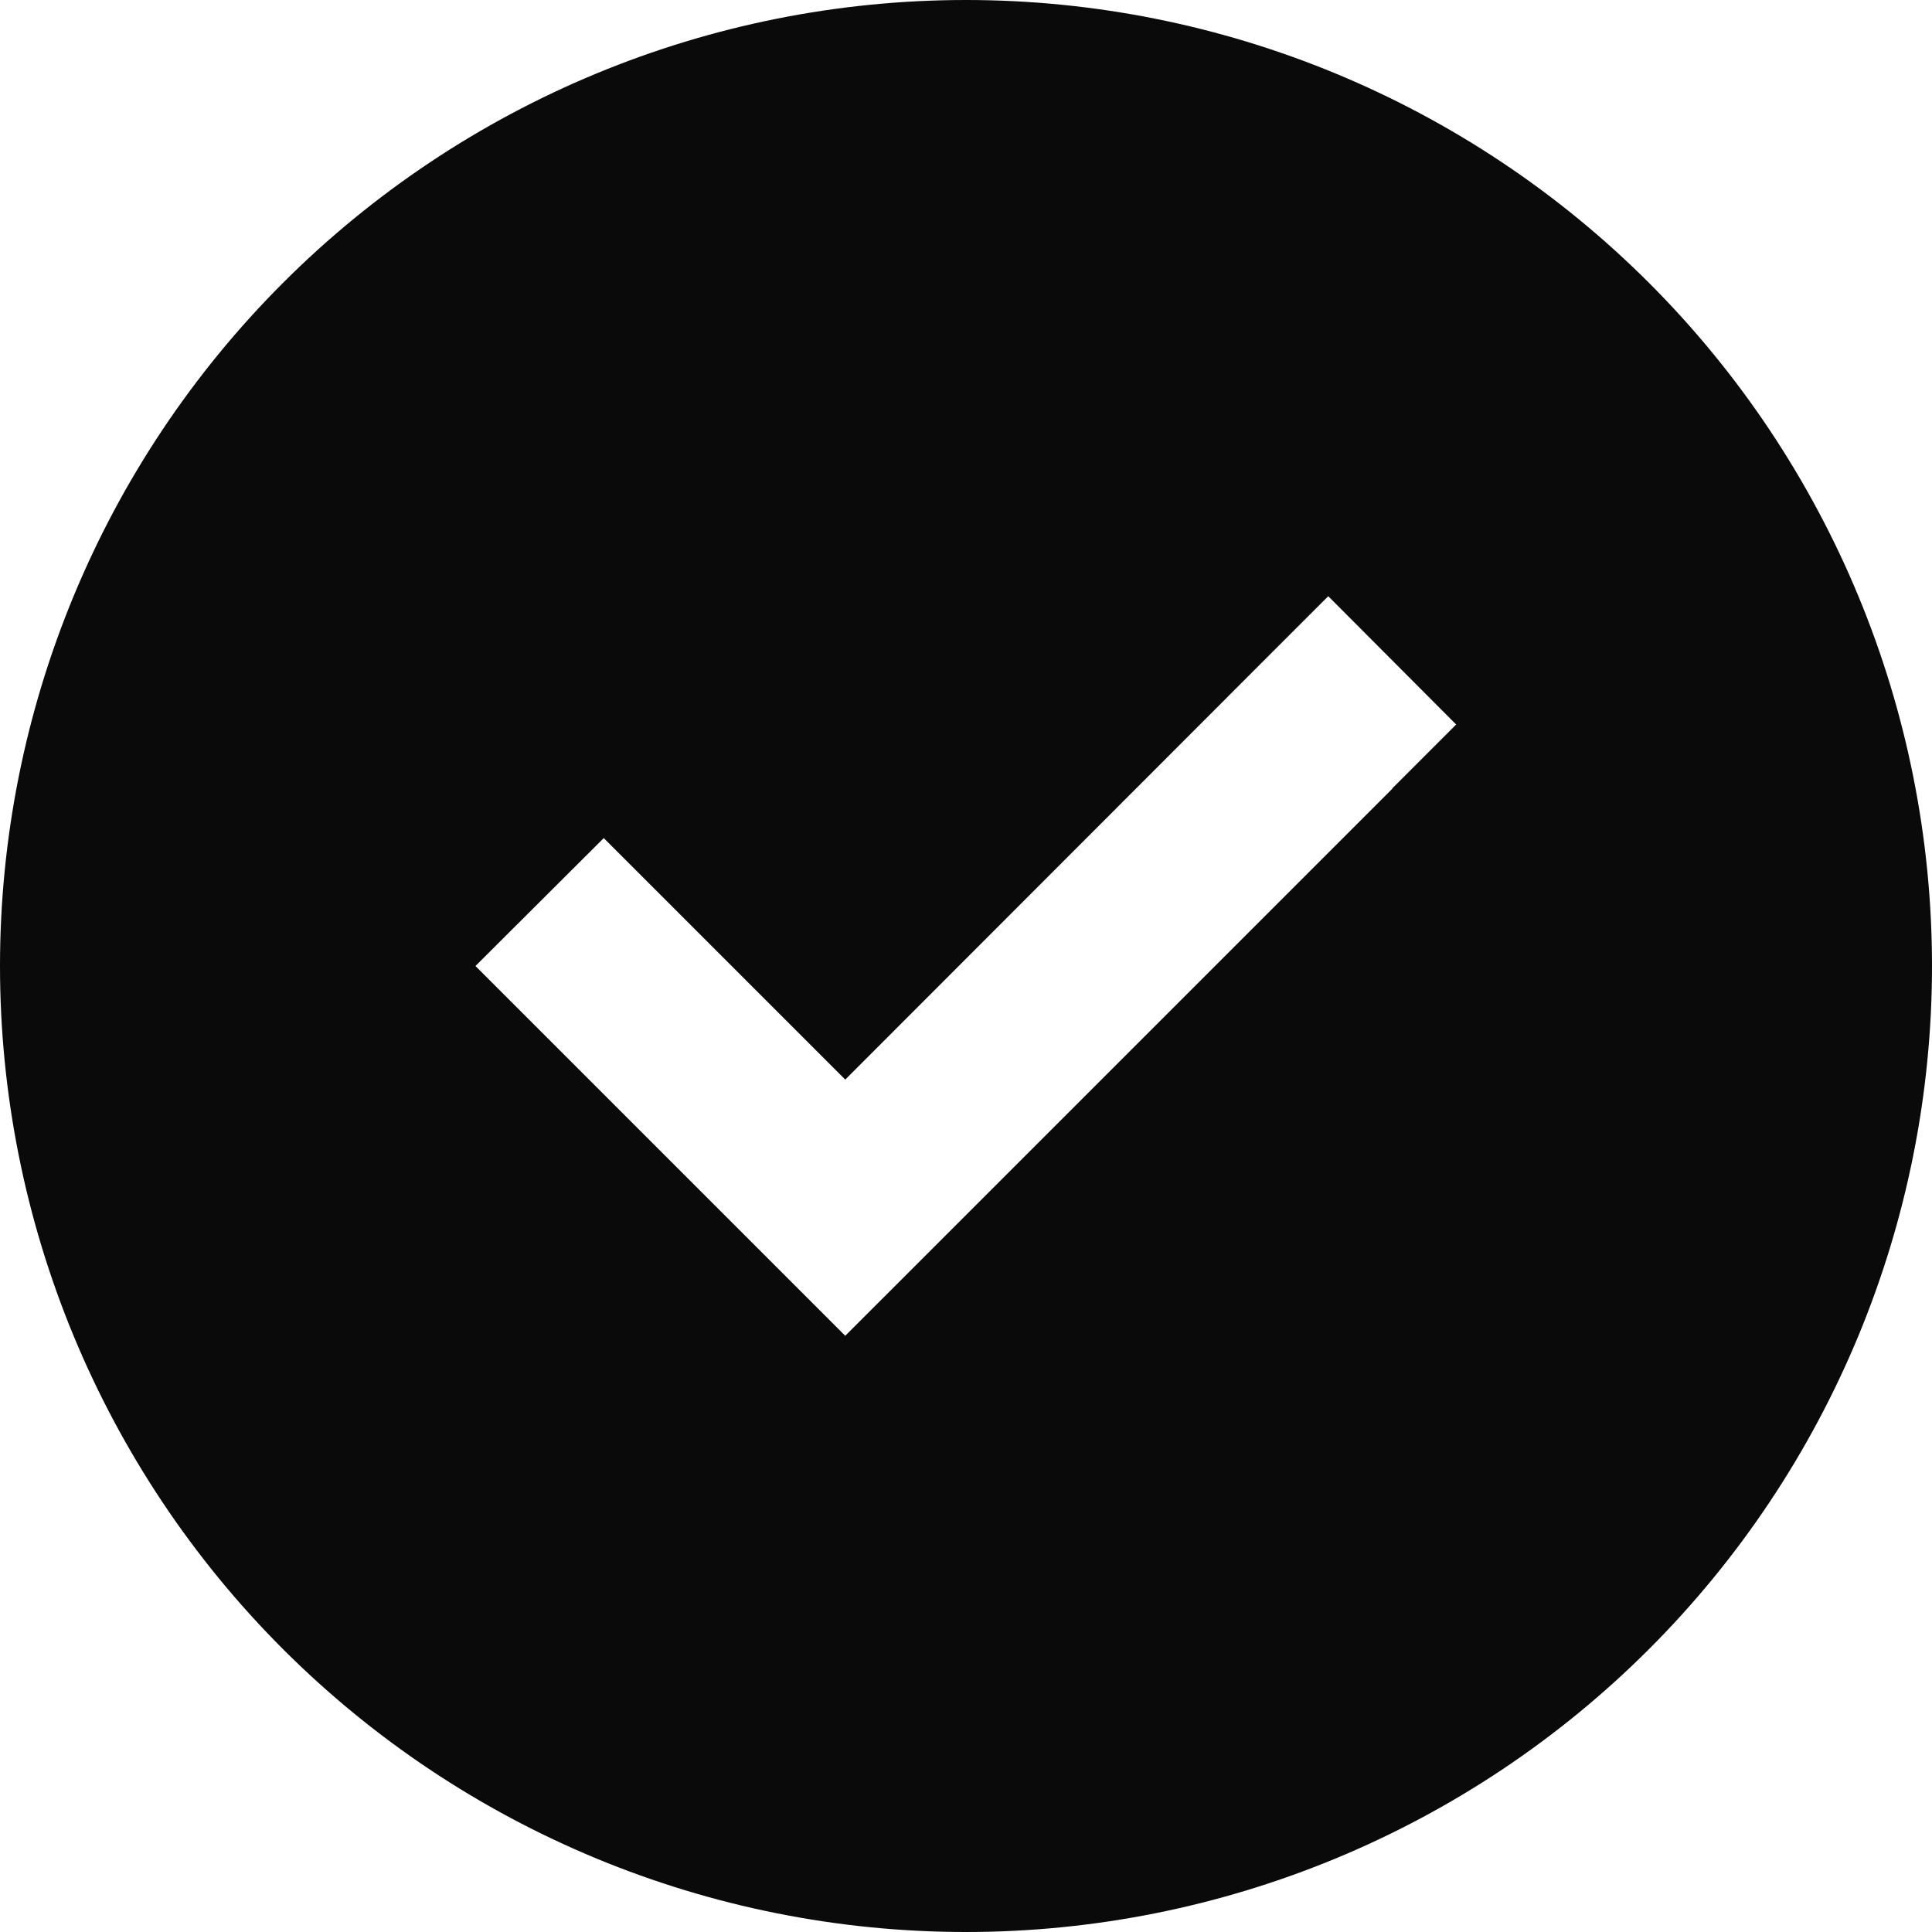
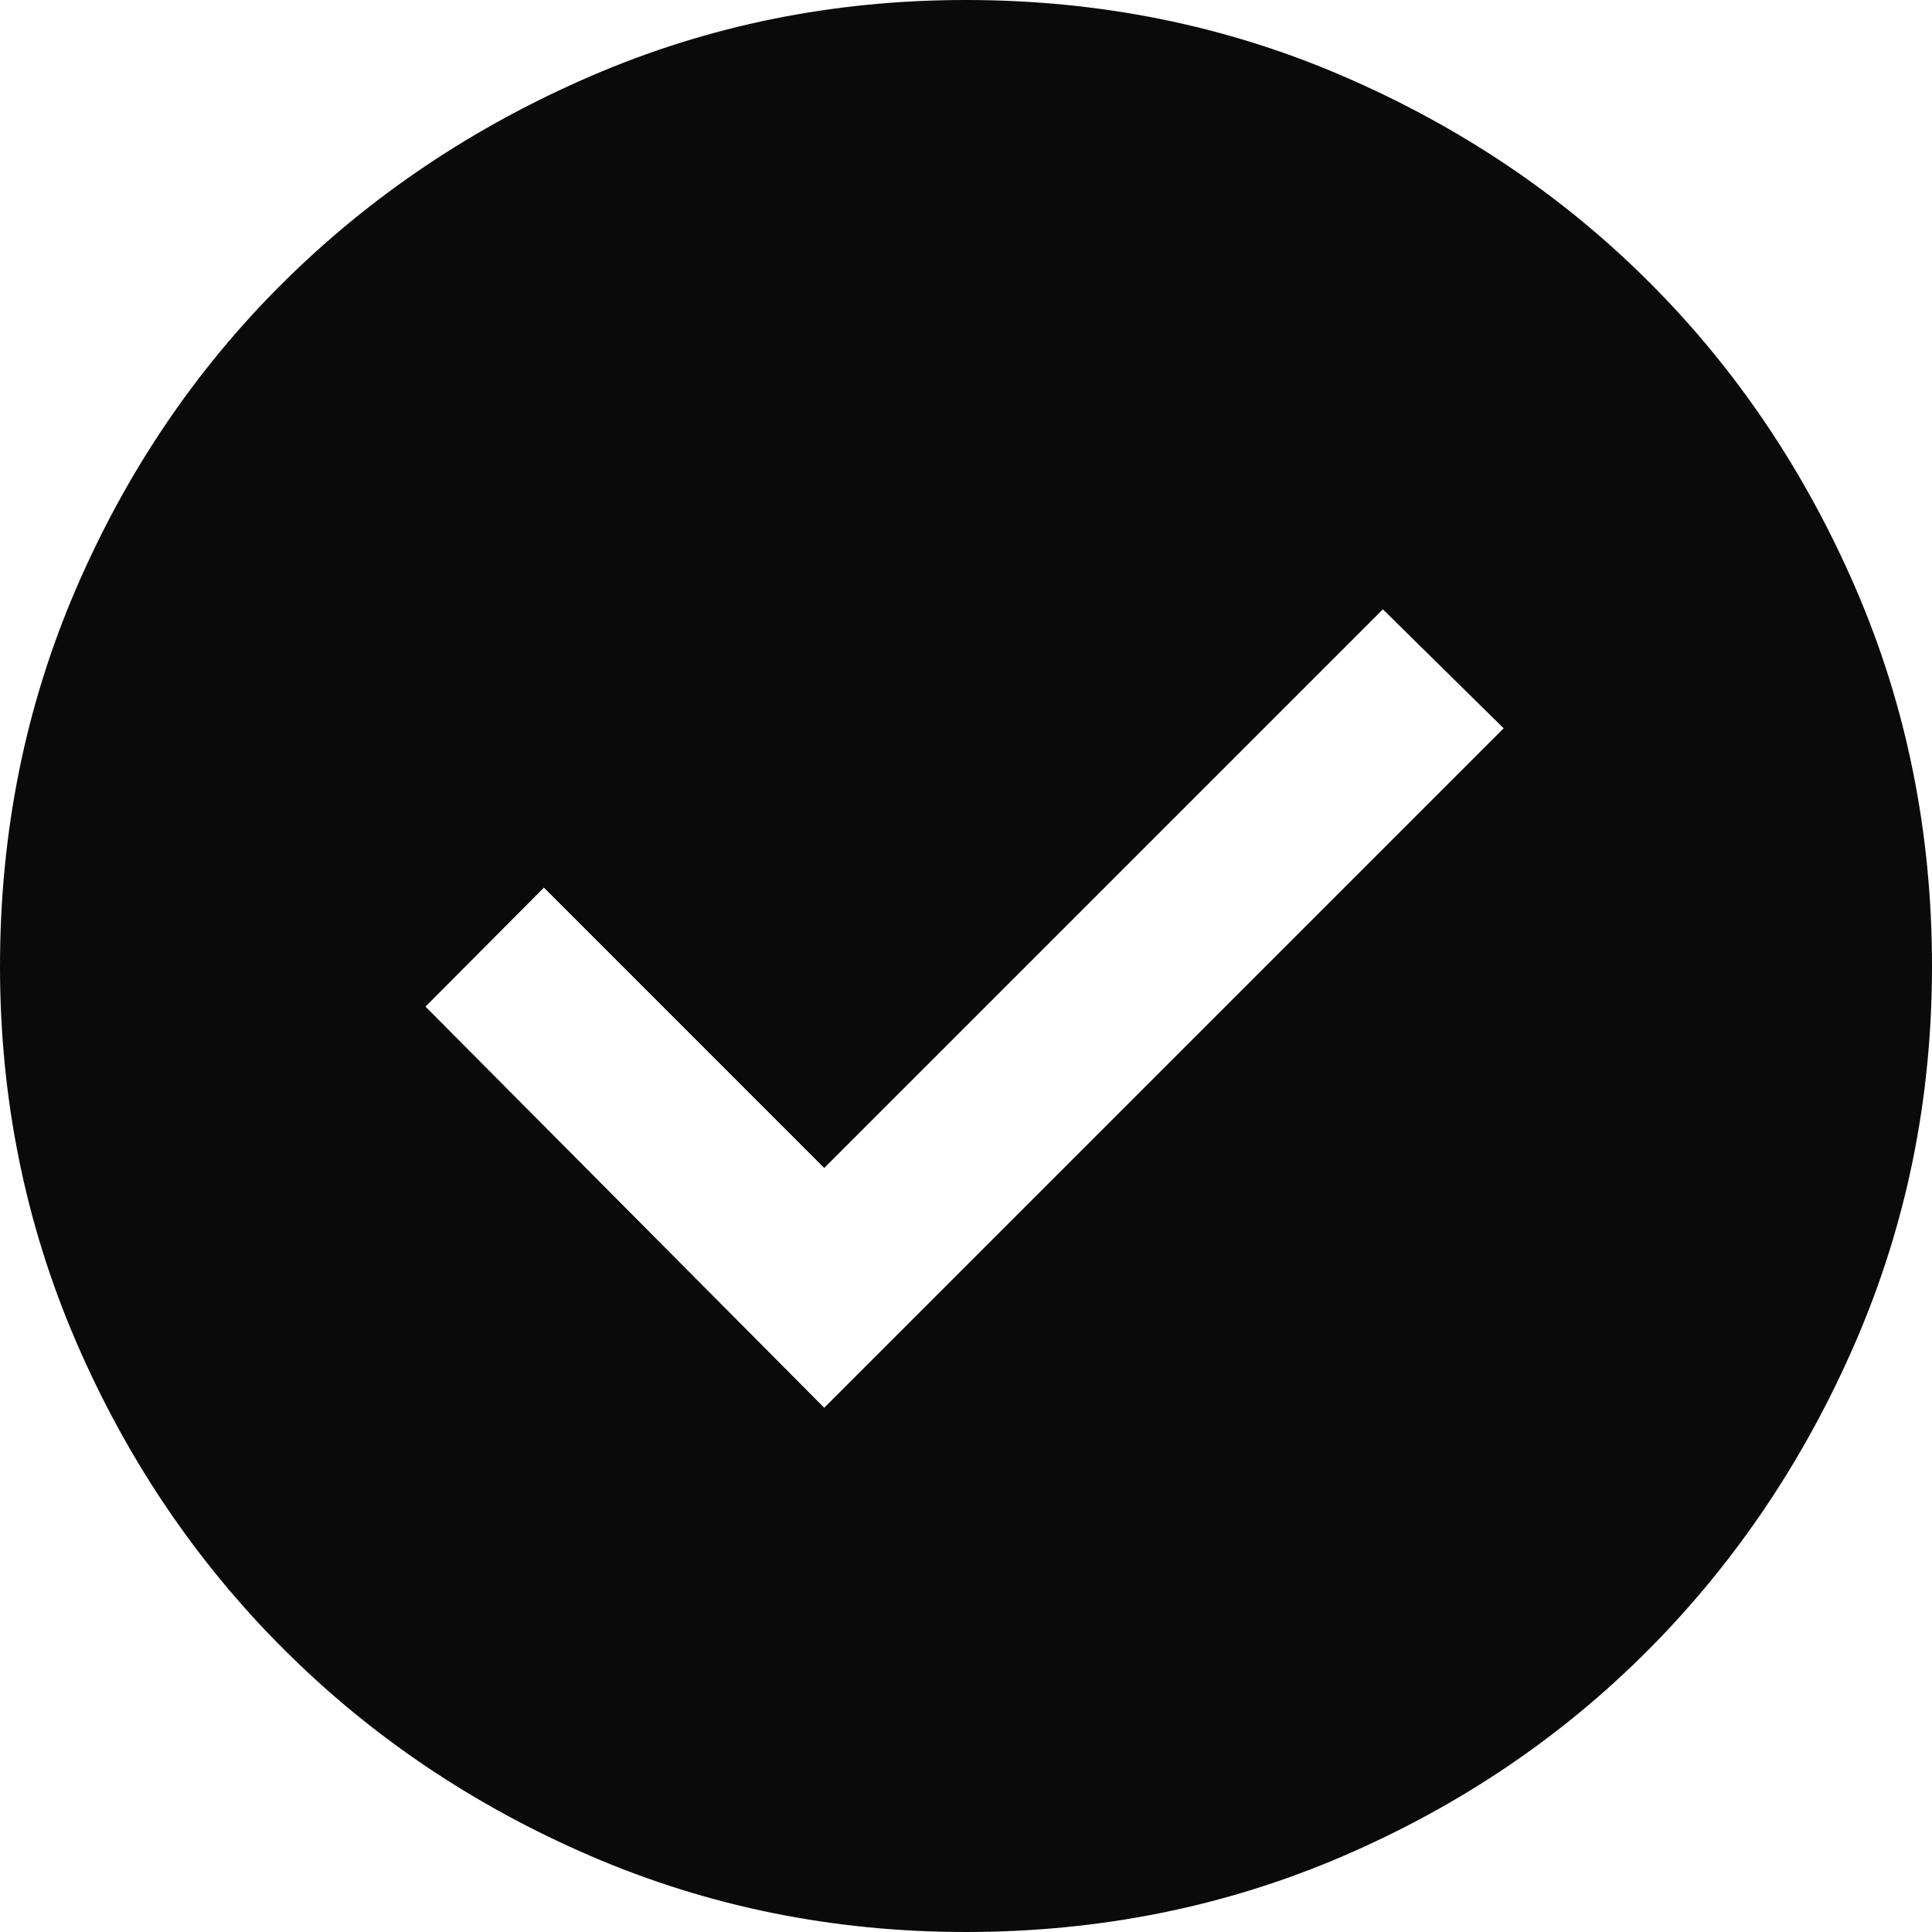
<svg xmlns="http://www.w3.org/2000/svg" width="200" height="200" viewBox="0 0 200 200" fill="none">
-   <path d="M100 200C126.522 200 151.957 189.464 170.711 170.711C189.464 151.957 200 126.522 200 100C200 73.478 189.464 48.043 170.711 29.289C151.957 10.536 126.522 0 100 0C73.478 0 48.043 10.536 29.289 29.289C10.536 48.043 0 73.478 0 100C0 126.522 10.536 151.957 29.289 170.711C48.043 189.464 73.478 200 100 200ZM144.141 81.641L94.141 131.641L87.5 138.281L80.859 131.641L55.859 106.641L49.219 100L62.5 86.758L69.141 93.398L87.5 111.758L130.859 68.359L137.5 61.719L150.742 75L144.102 81.641H144.141Z" fill="#0A0A0A" />
+   <path d="M85.324 145.73L155.659 75.394L143.155 63.077L85.324 120.907L56.305 91.887L44.046 104.205L85.324 145.73ZM99.979 200C86.276 200 73.345 197.383 61.185 192.15C49.025 186.917 38.404 179.759 29.322 170.678C20.241 161.596 13.083 150.978 7.85 138.823C2.617 126.669 0 113.74 0 100.038C0 86.171 2.617 73.158 7.85 60.998C13.083 48.837 20.238 38.257 29.313 29.255C38.388 20.254 49.005 13.127 61.163 7.876C73.32 2.625 86.252 0 99.957 0C113.827 0 126.845 2.624 139.009 7.872C151.174 13.12 161.756 20.242 170.754 29.238C179.753 38.235 186.877 48.814 192.126 60.975C197.375 73.137 200 86.155 200 100.03C200 113.737 197.375 126.671 192.124 138.831C186.873 150.99 179.746 161.608 170.745 170.685C161.743 179.762 151.165 186.917 139.011 192.15C126.856 197.383 113.845 200 99.979 200Z" fill="#0A0A0A" />
</svg>
